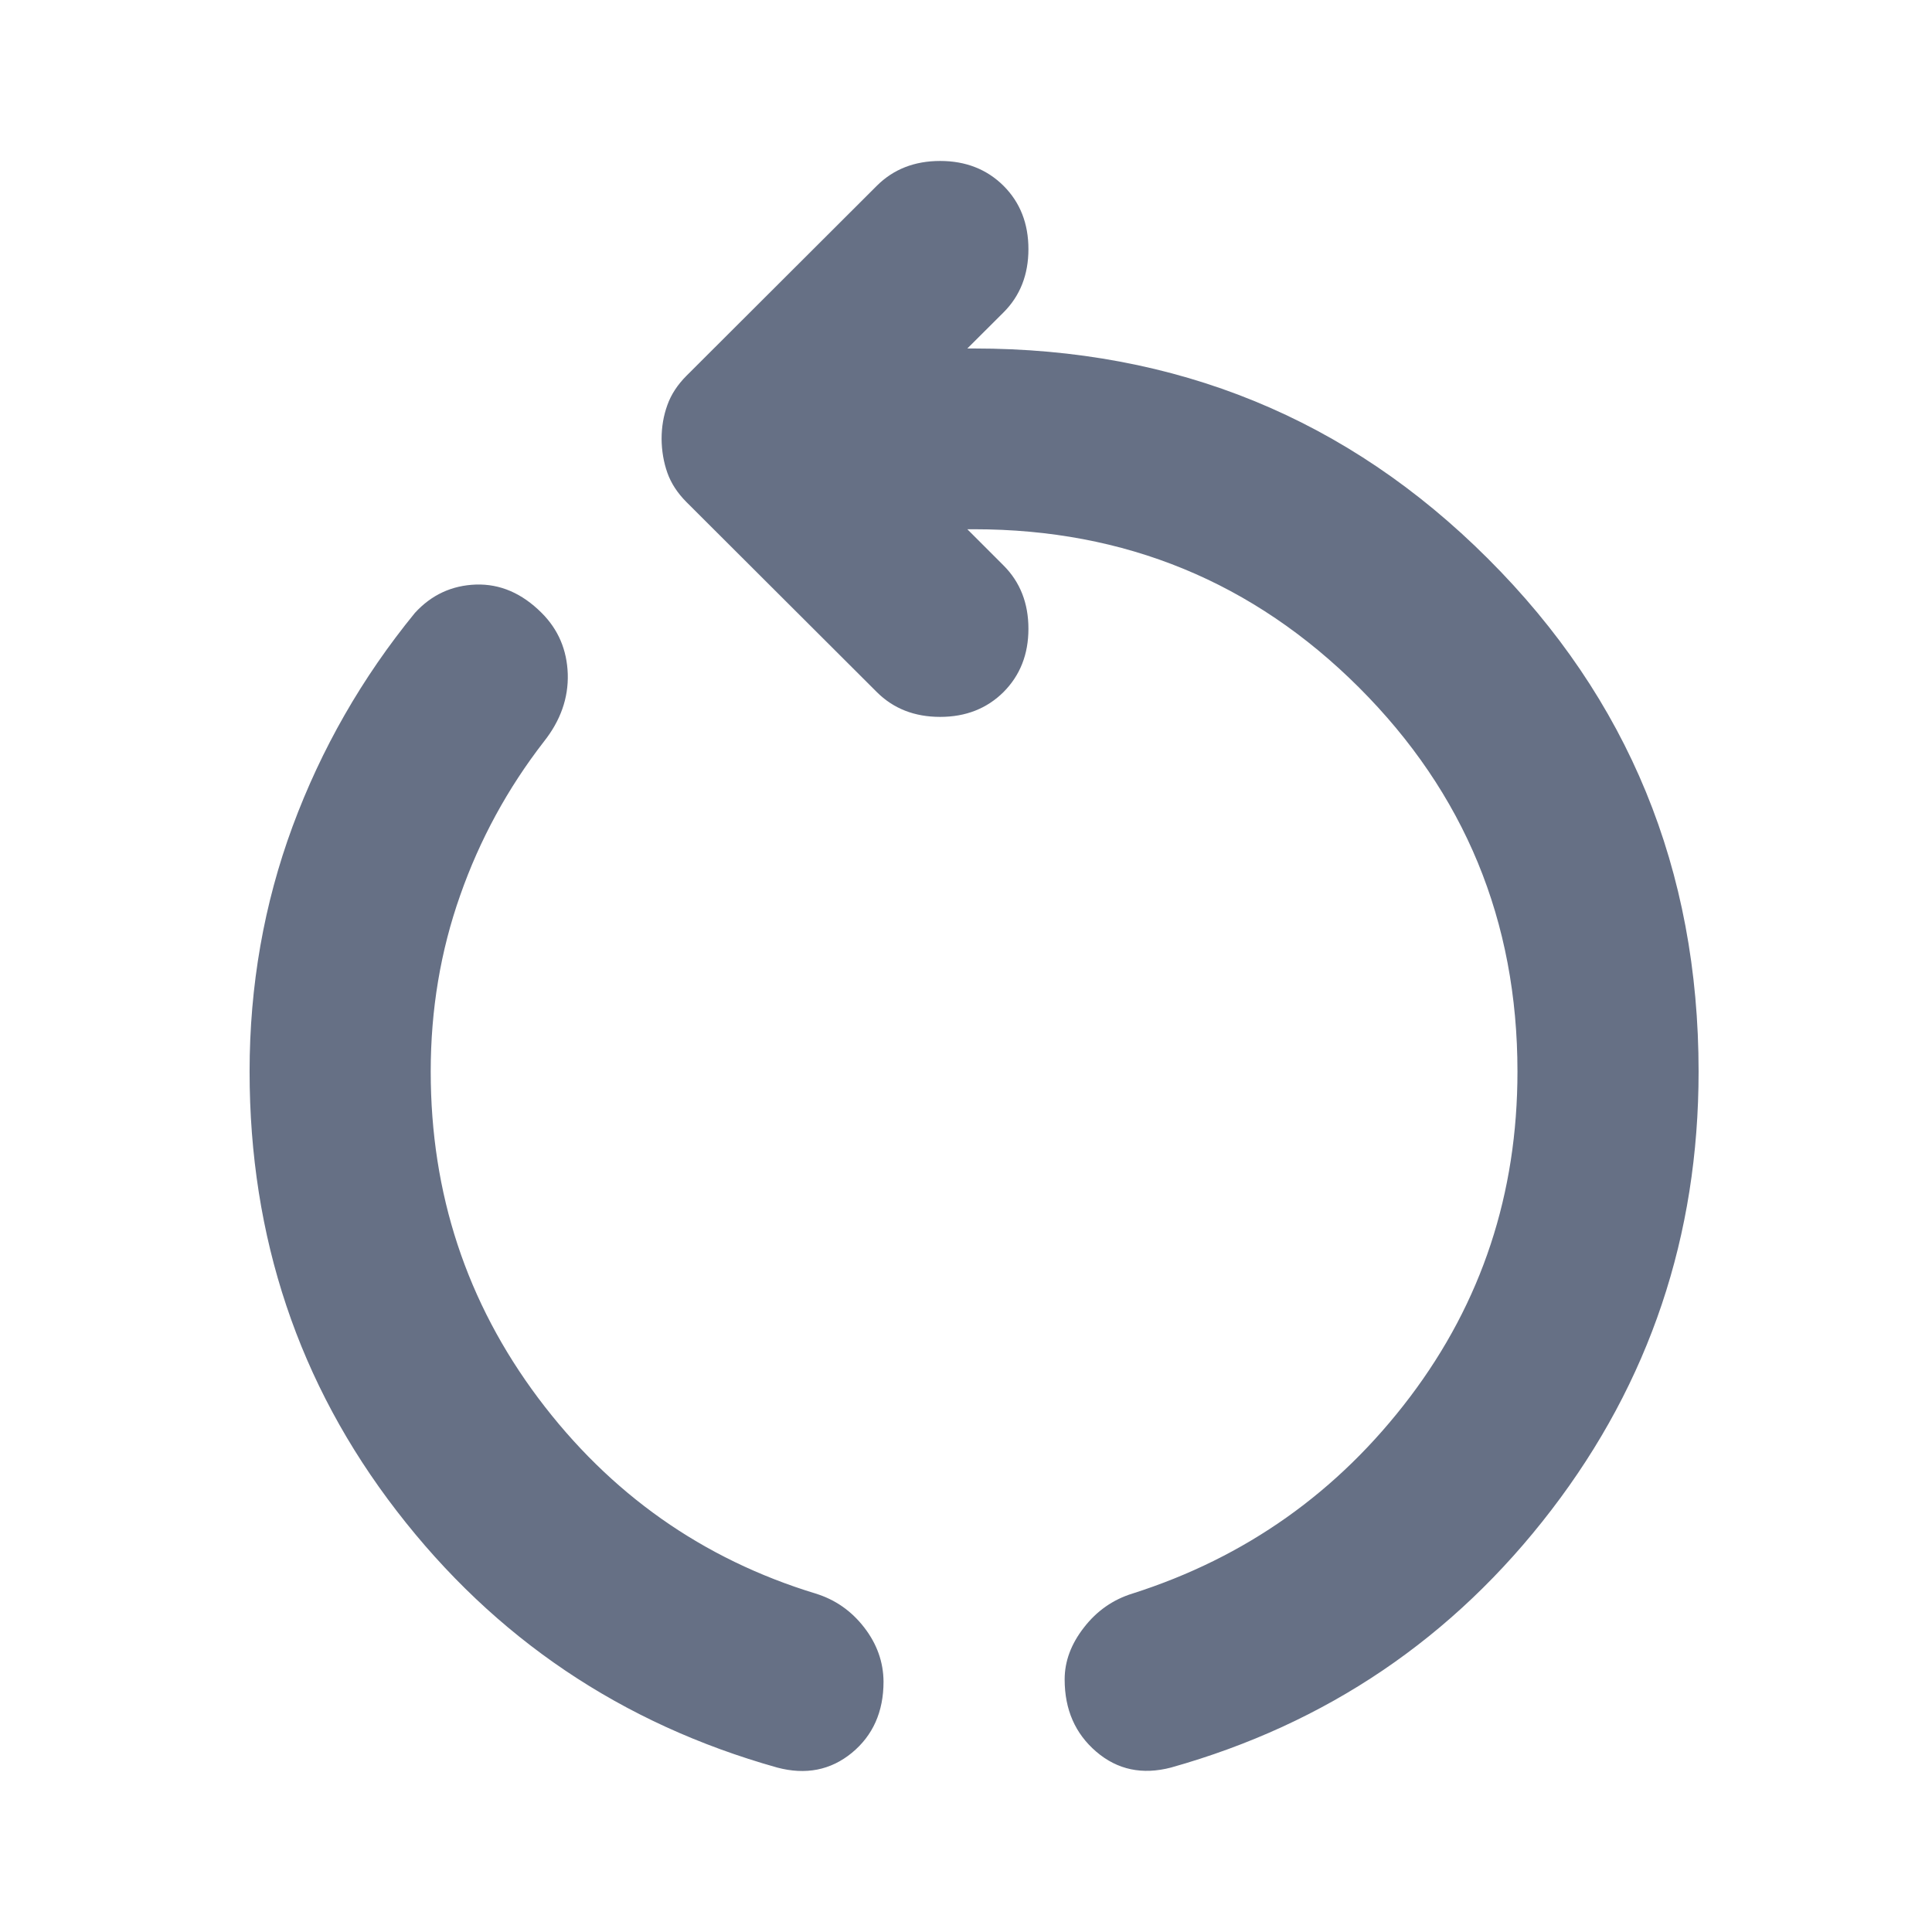
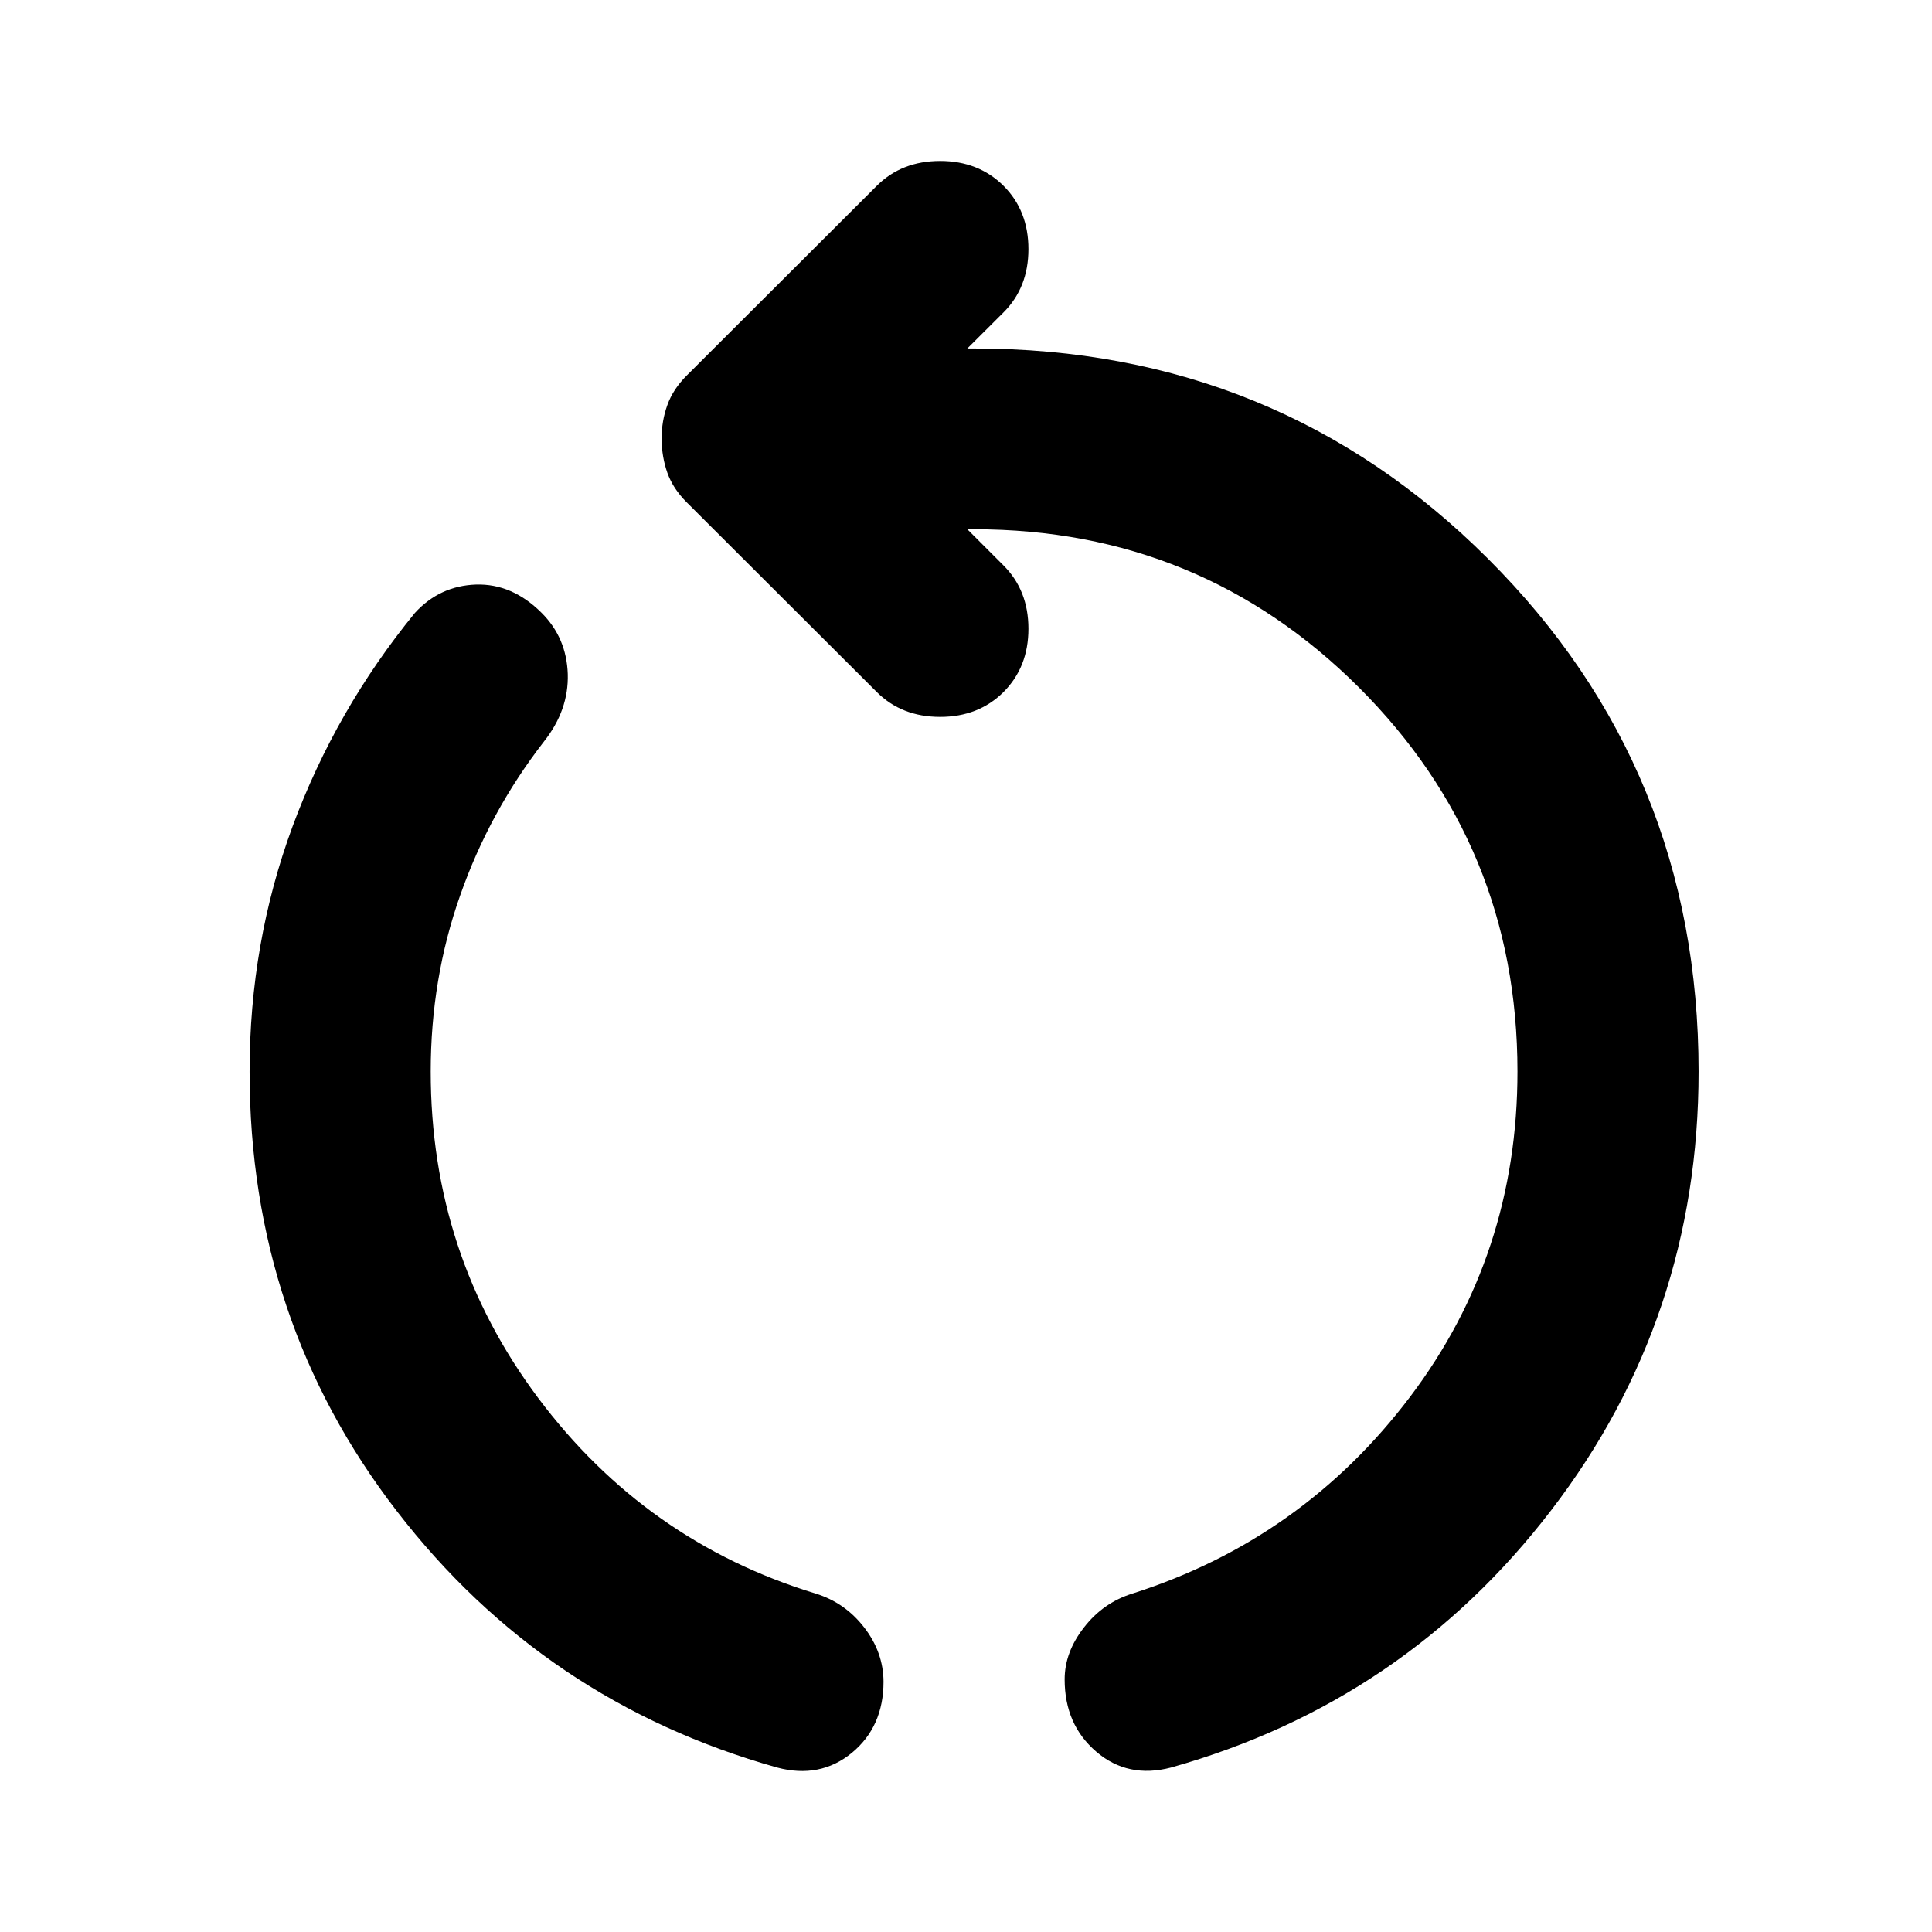
<svg xmlns="http://www.w3.org/2000/svg" width="16" height="16" viewBox="0 0 16 16" fill="none">
  <g id="icon/line/refresh">
-     <path id="Vector" d="M6.436 14.638C5.148 14.276 4.098 13.568 3.286 12.514C2.473 11.46 2.067 10.247 2.067 8.874C2.067 8.163 2.186 7.486 2.423 6.844C2.661 6.201 2.998 5.612 3.436 5.076C3.573 4.926 3.742 4.848 3.942 4.841C4.142 4.835 4.323 4.913 4.486 5.076C4.623 5.213 4.695 5.381 4.702 5.581C4.708 5.781 4.642 5.968 4.504 6.142C4.204 6.529 3.973 6.953 3.811 7.415C3.648 7.876 3.567 8.363 3.567 8.874C3.567 9.885 3.864 10.786 4.458 11.579C5.052 12.371 5.817 12.911 6.754 13.197C6.917 13.247 7.051 13.341 7.157 13.478C7.263 13.615 7.316 13.765 7.317 13.927C7.317 14.176 7.229 14.373 7.054 14.517C6.879 14.66 6.673 14.701 6.436 14.638ZM9.698 14.638C9.461 14.7 9.254 14.657 9.079 14.507C8.904 14.357 8.817 14.158 8.817 13.908C8.817 13.758 8.87 13.615 8.977 13.478C9.083 13.341 9.217 13.247 9.379 13.197C10.317 12.898 11.082 12.355 11.677 11.569C12.271 10.783 12.567 9.885 12.567 8.874C12.567 7.627 12.129 6.567 11.254 5.693C10.379 4.82 9.317 4.383 8.067 4.383H8.011L8.311 4.683C8.448 4.82 8.517 4.995 8.517 5.207C8.517 5.419 8.448 5.593 8.311 5.731C8.173 5.868 7.998 5.937 7.786 5.937C7.573 5.937 7.398 5.868 7.261 5.731L5.686 4.159C5.611 4.084 5.558 4.003 5.527 3.916C5.496 3.828 5.48 3.735 5.479 3.635C5.479 3.535 5.495 3.442 5.527 3.354C5.558 3.267 5.611 3.186 5.686 3.111L7.261 1.539C7.398 1.402 7.573 1.333 7.786 1.333C7.998 1.333 8.173 1.402 8.311 1.539C8.448 1.676 8.517 1.851 8.517 2.063C8.517 2.275 8.448 2.45 8.311 2.587L8.011 2.886H8.067C9.742 2.886 11.161 3.466 12.323 4.627C13.486 5.787 14.067 7.203 14.067 8.874C14.067 10.234 13.661 11.444 12.848 12.505C12.036 13.565 10.986 14.276 9.698 14.638Z" fill="#667085" />
+     <path id="Vector" d="M6.436 14.638C5.148 14.276 4.098 13.568 3.286 12.514C2.473 11.46 2.067 10.247 2.067 8.874C2.067 8.163 2.186 7.486 2.423 6.844C2.661 6.201 2.998 5.612 3.436 5.076C3.573 4.926 3.742 4.848 3.942 4.841C4.142 4.835 4.323 4.913 4.486 5.076C4.623 5.213 4.695 5.381 4.702 5.581C4.708 5.781 4.642 5.968 4.504 6.142C4.204 6.529 3.973 6.953 3.811 7.415C3.648 7.876 3.567 8.363 3.567 8.874C3.567 9.885 3.864 10.786 4.458 11.579C5.052 12.371 5.817 12.911 6.754 13.197C6.917 13.247 7.051 13.341 7.157 13.478C7.263 13.615 7.316 13.765 7.317 13.927C7.317 14.176 7.229 14.373 7.054 14.517C6.879 14.66 6.673 14.701 6.436 14.638ZM9.698 14.638C9.461 14.7 9.254 14.657 9.079 14.507C8.904 14.357 8.817 14.158 8.817 13.908C8.817 13.758 8.87 13.615 8.977 13.478C9.083 13.341 9.217 13.247 9.379 13.197C10.317 12.898 11.082 12.355 11.677 11.569C12.271 10.783 12.567 9.885 12.567 8.874C12.567 7.627 12.129 6.567 11.254 5.693C10.379 4.82 9.317 4.383 8.067 4.383H8.011L8.311 4.683C8.448 4.82 8.517 4.995 8.517 5.207C8.517 5.419 8.448 5.593 8.311 5.731C8.173 5.868 7.998 5.937 7.786 5.937C7.573 5.937 7.398 5.868 7.261 5.731L5.686 4.159C5.611 4.084 5.558 4.003 5.527 3.916C5.496 3.828 5.48 3.735 5.479 3.635C5.479 3.535 5.495 3.442 5.527 3.354C5.558 3.267 5.611 3.186 5.686 3.111L7.261 1.539C7.398 1.402 7.573 1.333 7.786 1.333C7.998 1.333 8.173 1.402 8.311 1.539C8.448 1.676 8.517 1.851 8.517 2.063C8.517 2.275 8.448 2.45 8.311 2.587L8.011 2.886H8.067C9.742 2.886 11.161 3.466 12.323 4.627C13.486 5.787 14.067 7.203 14.067 8.874C14.067 10.234 13.661 11.444 12.848 12.505C12.036 13.565 10.986 14.276 9.698 14.638Z" fill="currentColor" />
  </g>
</svg>
